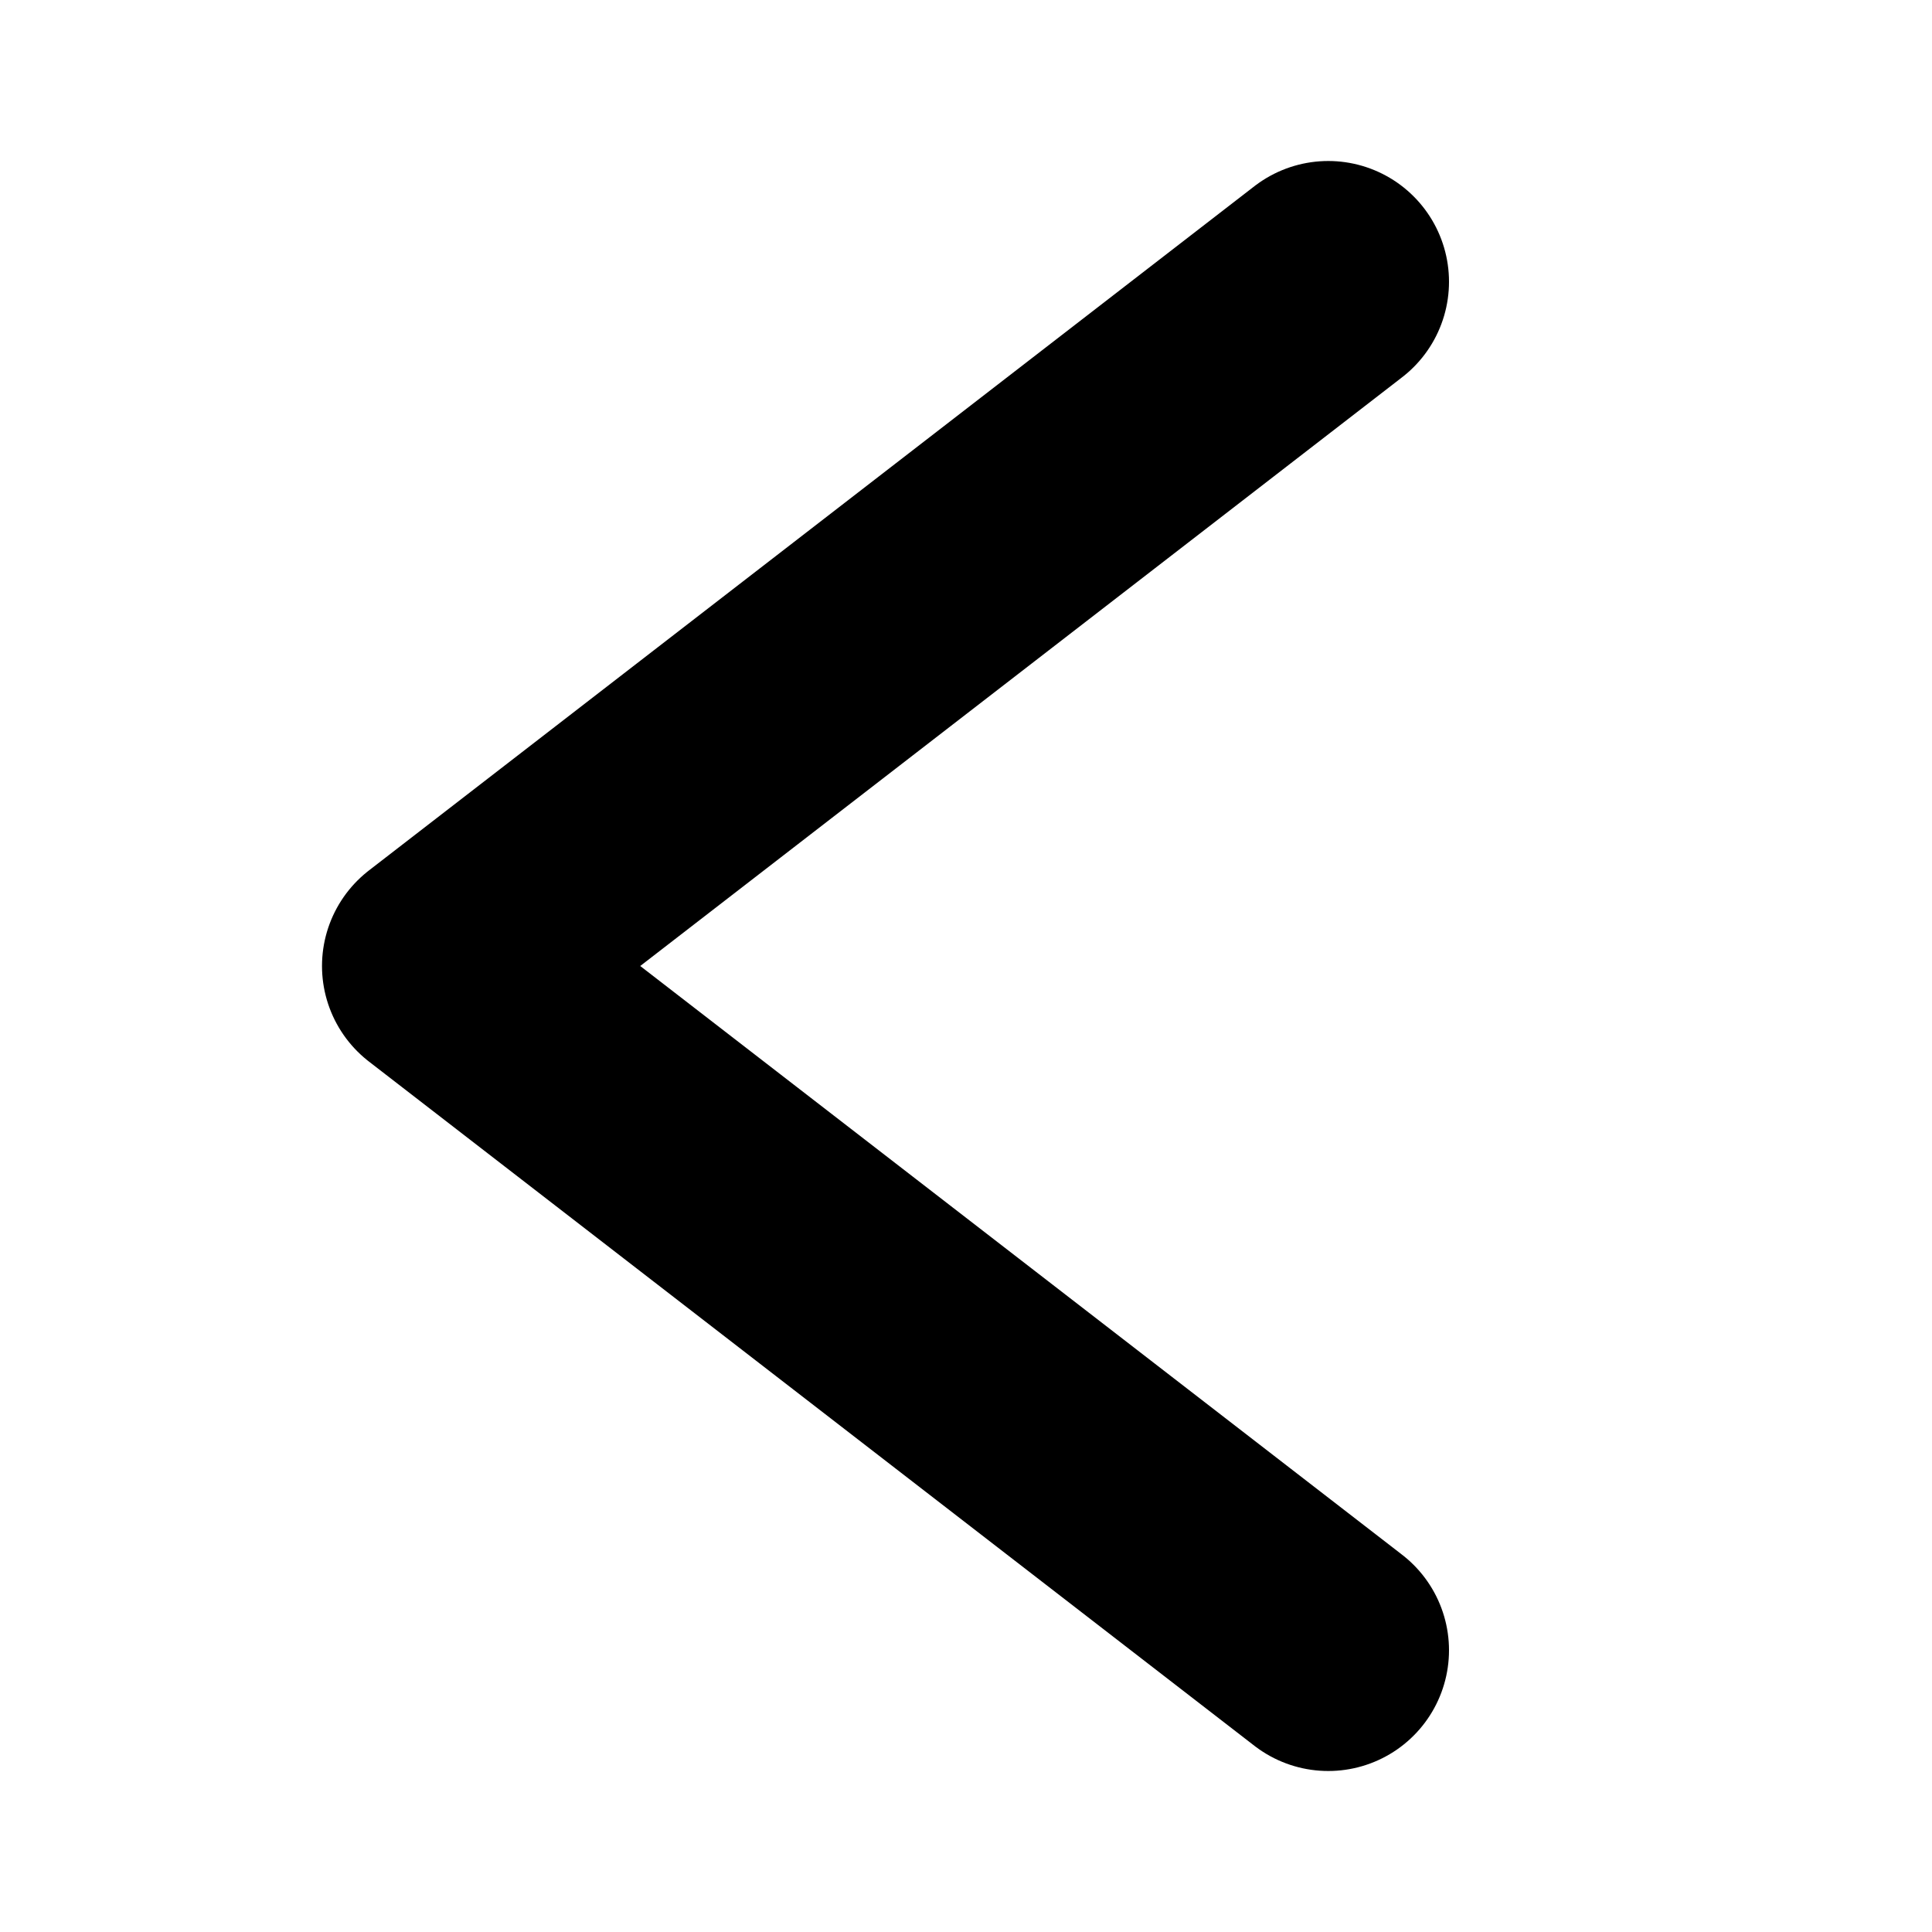
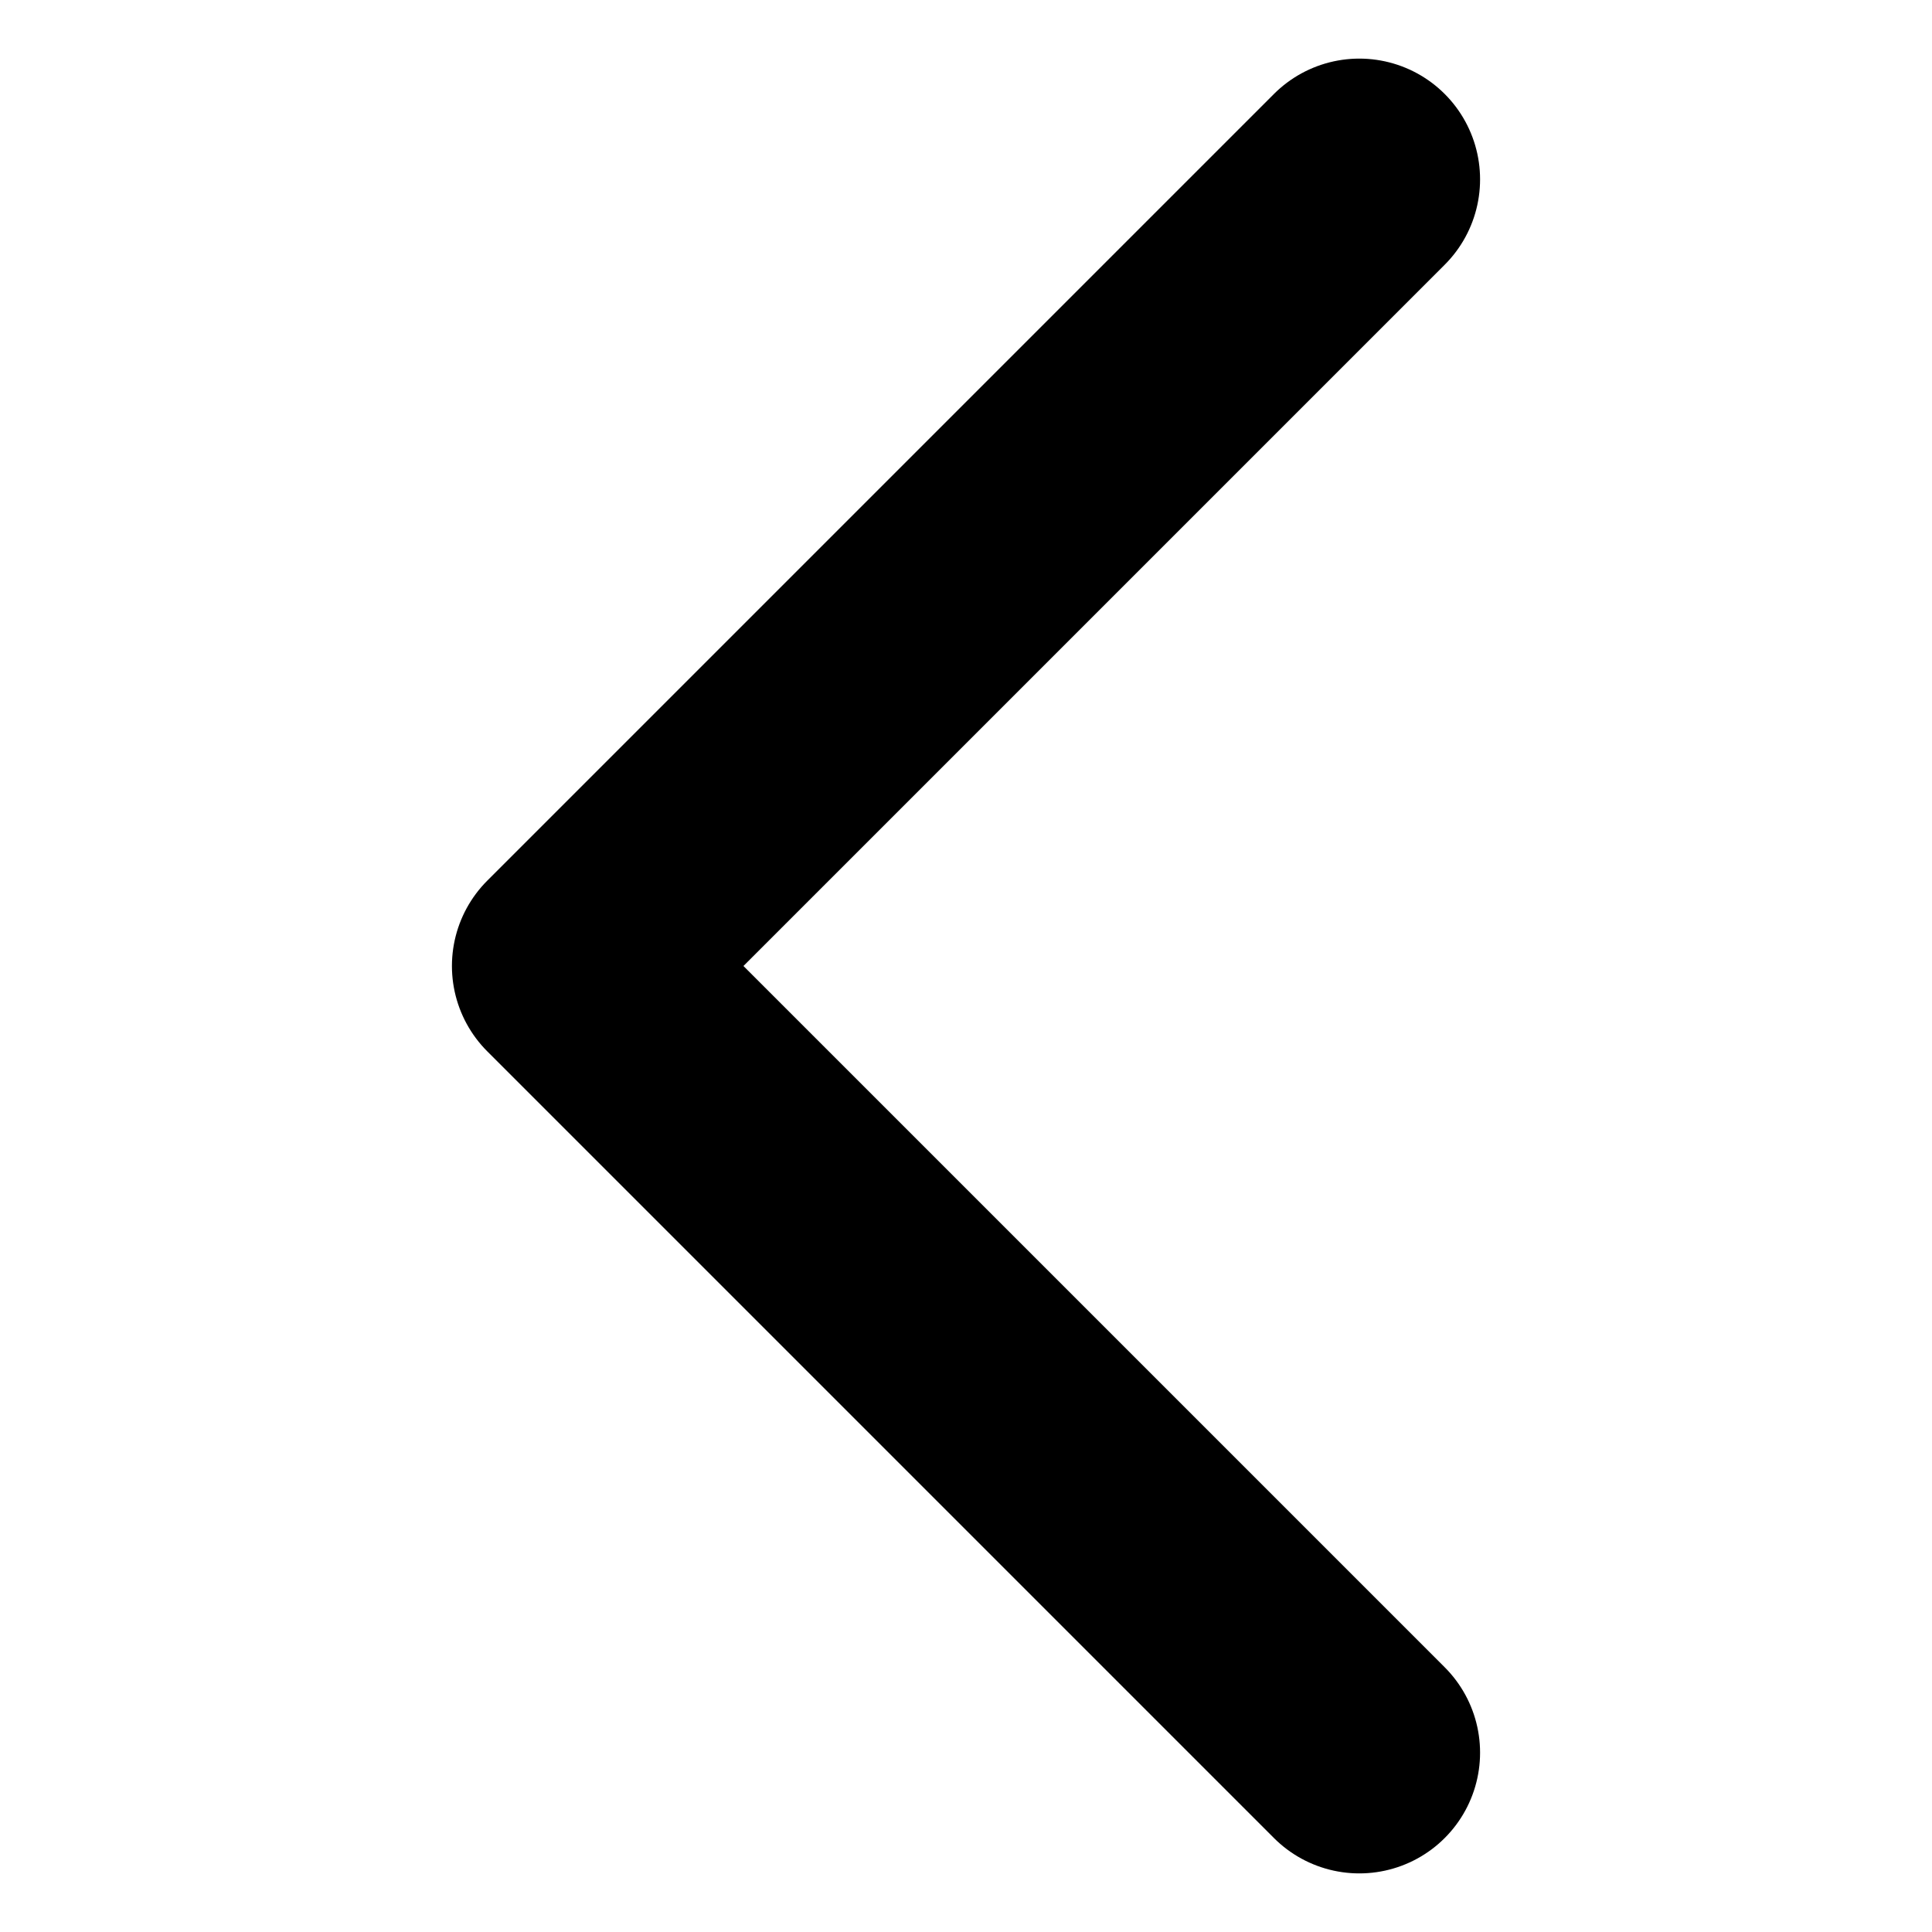
<svg xmlns="http://www.w3.org/2000/svg" width="12" height="12" viewBox="0 0 12 12" fill="none" data-fui-icon="true">
-   <path d="M8.25 10.25L2.75 6L8.25 1.75" stroke="currentColor" stroke-width="1.5" stroke-linecap="round" stroke-linejoin="round" />
+   <path d="M8.443 1.114L3.557 6L8.443 10.886" stroke="currentColor" stroke-width="1.5" stroke-linecap="round" stroke-linejoin="round" />
</svg>
